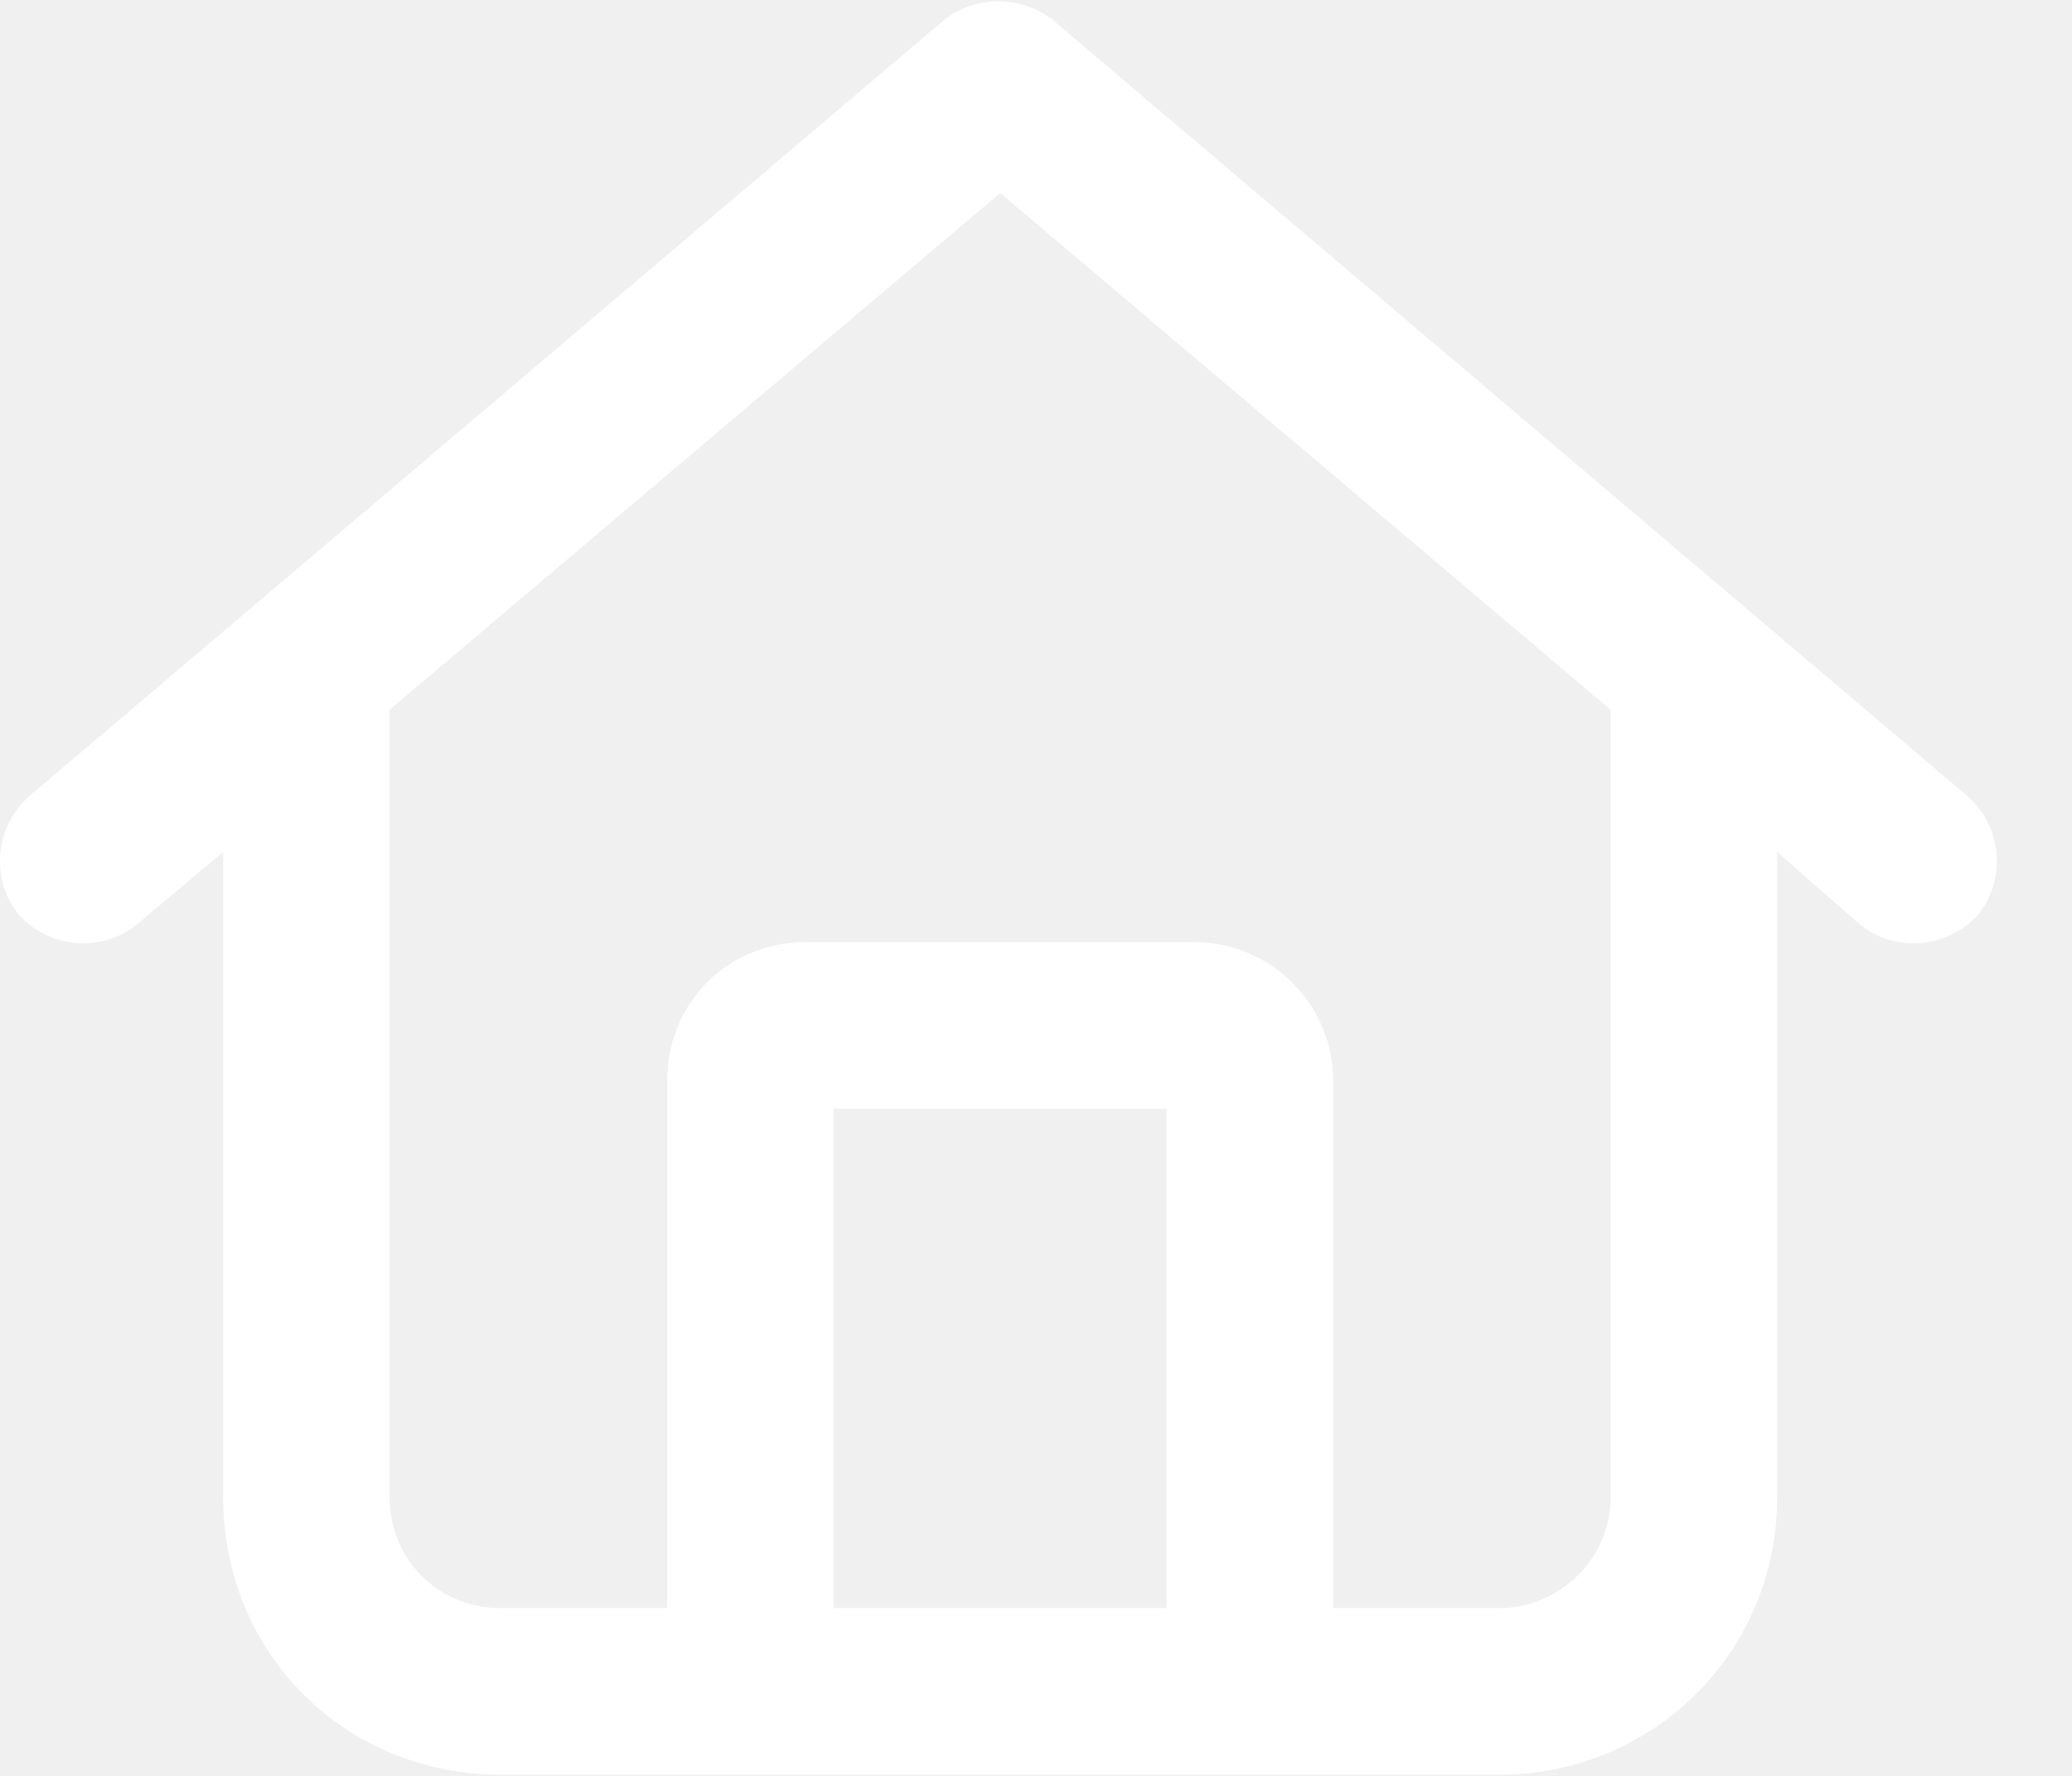
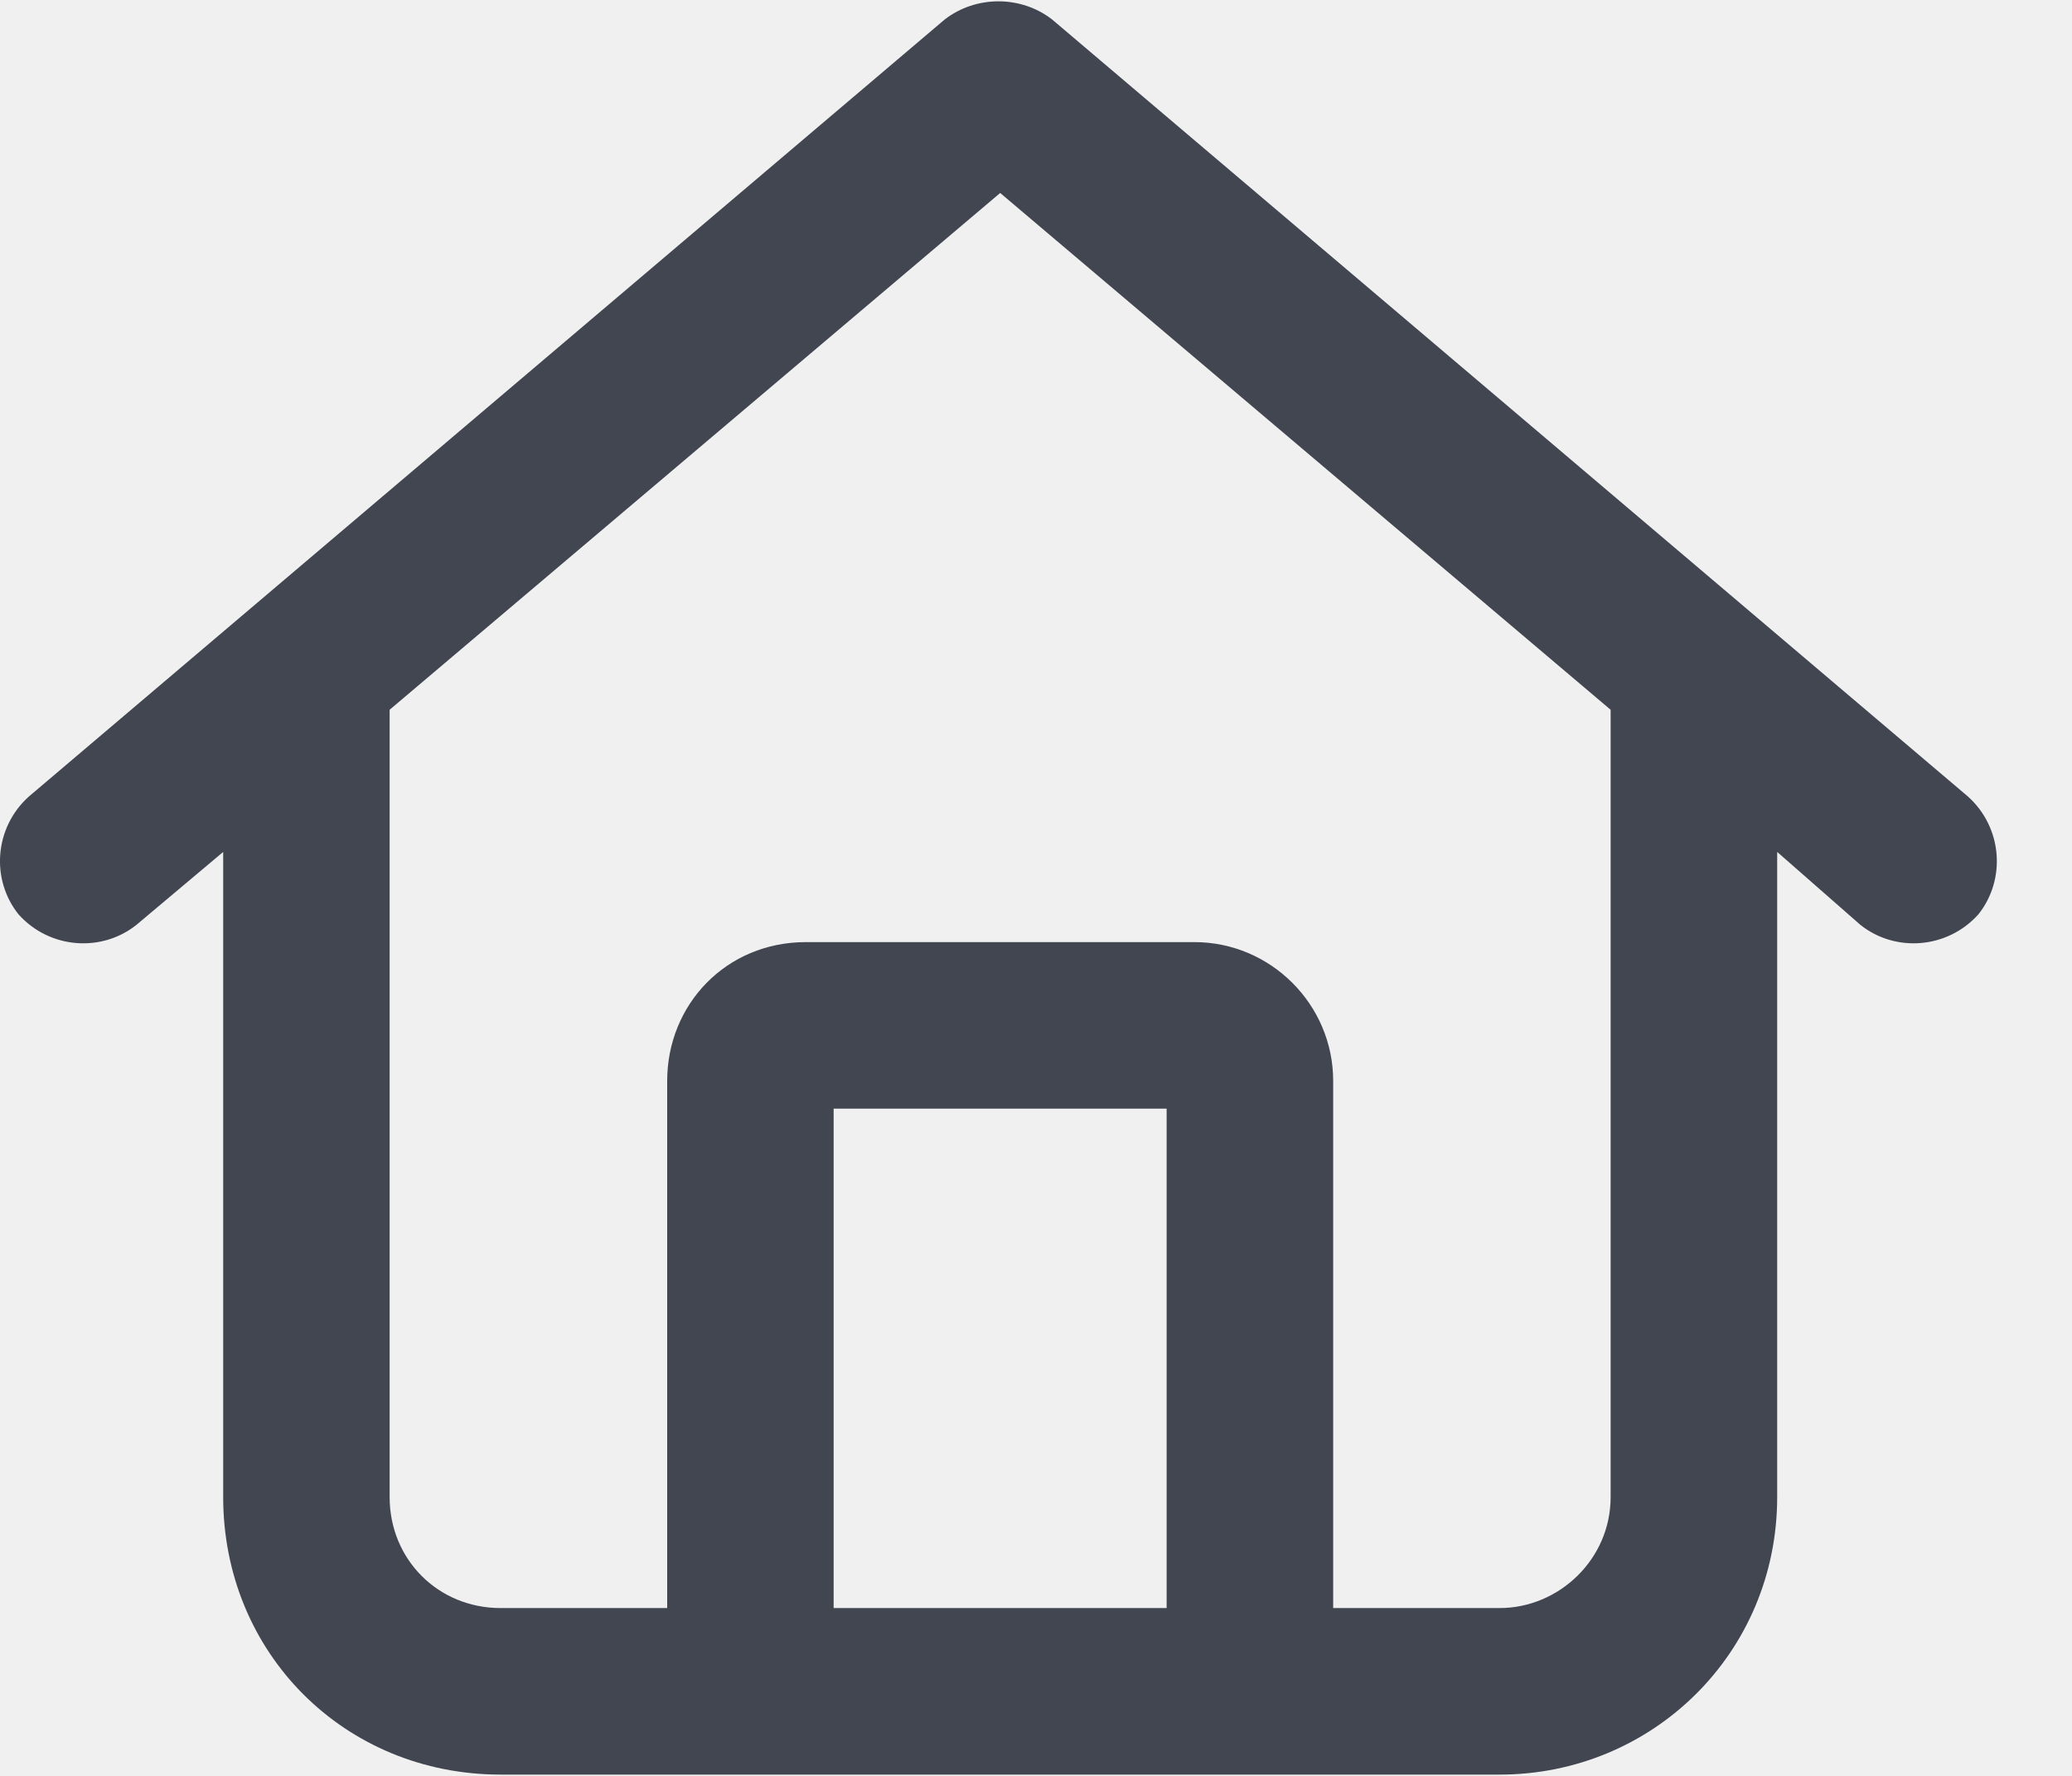
<svg xmlns="http://www.w3.org/2000/svg" width="21" height="18" viewBox="0 0 21 18" fill="none">
-   <path d="M19.945 8.073C20.297 8.389 20.332 8.916 20.051 9.268C19.734 9.62 19.207 9.655 18.855 9.374L18.012 8.635V15.174C18.012 16.756 16.746 17.987 15.199 17.987H5.074C3.492 17.987 2.262 16.756 2.262 15.174V8.635L1.383 9.374C1.031 9.655 0.504 9.62 0.188 9.268C-0.094 8.916 -0.059 8.389 0.293 8.073L9.574 0.198C9.891 -0.048 10.348 -0.048 10.664 0.198L19.945 8.073ZM5.074 16.299H6.762V10.956C6.762 10.182 7.359 9.549 8.168 9.549H12.105C12.879 9.549 13.512 10.182 13.512 10.956V16.299H15.199C15.797 16.299 16.324 15.807 16.324 15.174V7.194L10.137 1.956L3.949 7.194V15.174C3.949 15.807 4.441 16.299 5.074 16.299ZM8.449 16.299H11.824V11.237H8.449V16.299Z" fill="white" />
+   <path d="M19.945 8.073C20.297 8.389 20.332 8.916 20.051 9.268C19.734 9.62 19.207 9.655 18.855 9.374L18.012 8.635V15.174C18.012 16.756 16.746 17.987 15.199 17.987H5.074C3.492 17.987 2.262 16.756 2.262 15.174V8.635L1.383 9.374C1.031 9.655 0.504 9.62 0.188 9.268C-0.094 8.916 -0.059 8.389 0.293 8.073L9.574 0.198C9.891 -0.048 10.348 -0.048 10.664 0.198L19.945 8.073ZM5.074 16.299H6.762V10.956C6.762 10.182 7.359 9.549 8.168 9.549H12.105C12.879 9.549 13.512 10.182 13.512 10.956V16.299H15.199C15.797 16.299 16.324 15.807 16.324 15.174V7.194L10.137 1.956L3.949 7.194V15.174C3.949 15.807 4.441 16.299 5.074 16.299ZM8.449 16.299H11.824V11.237H8.449V16.299Z" fill="#414651" />
</svg>
